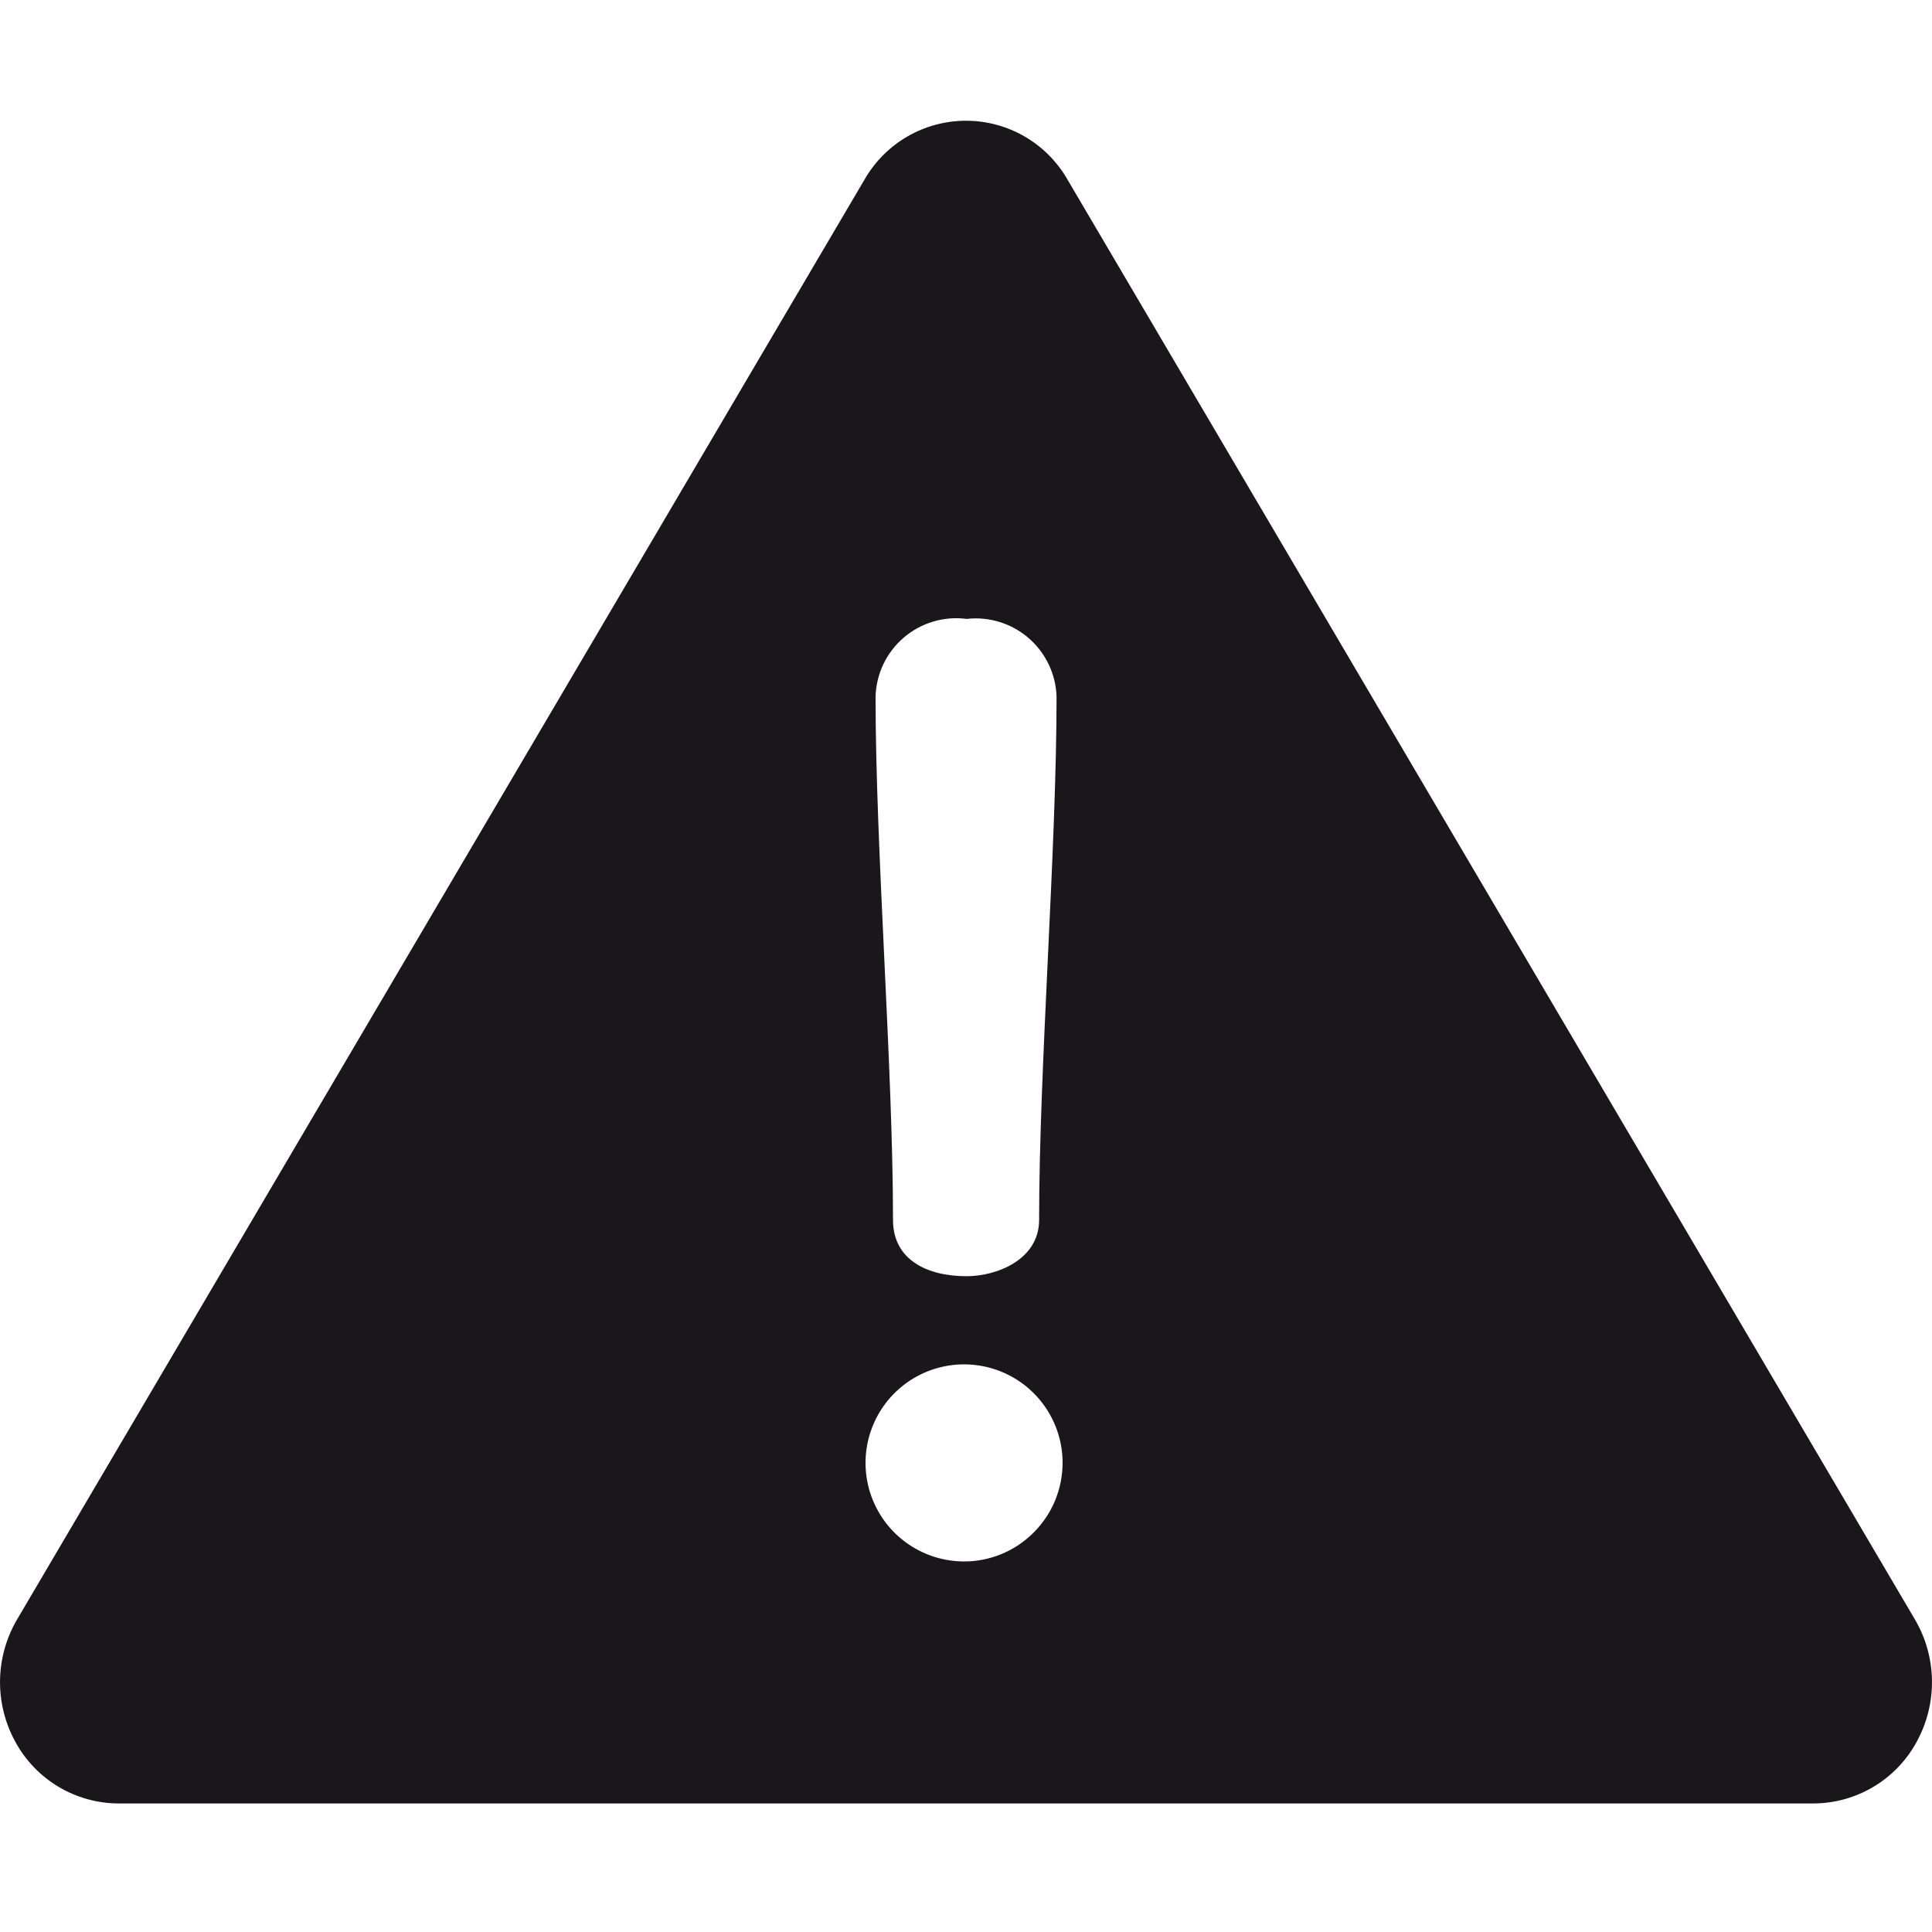
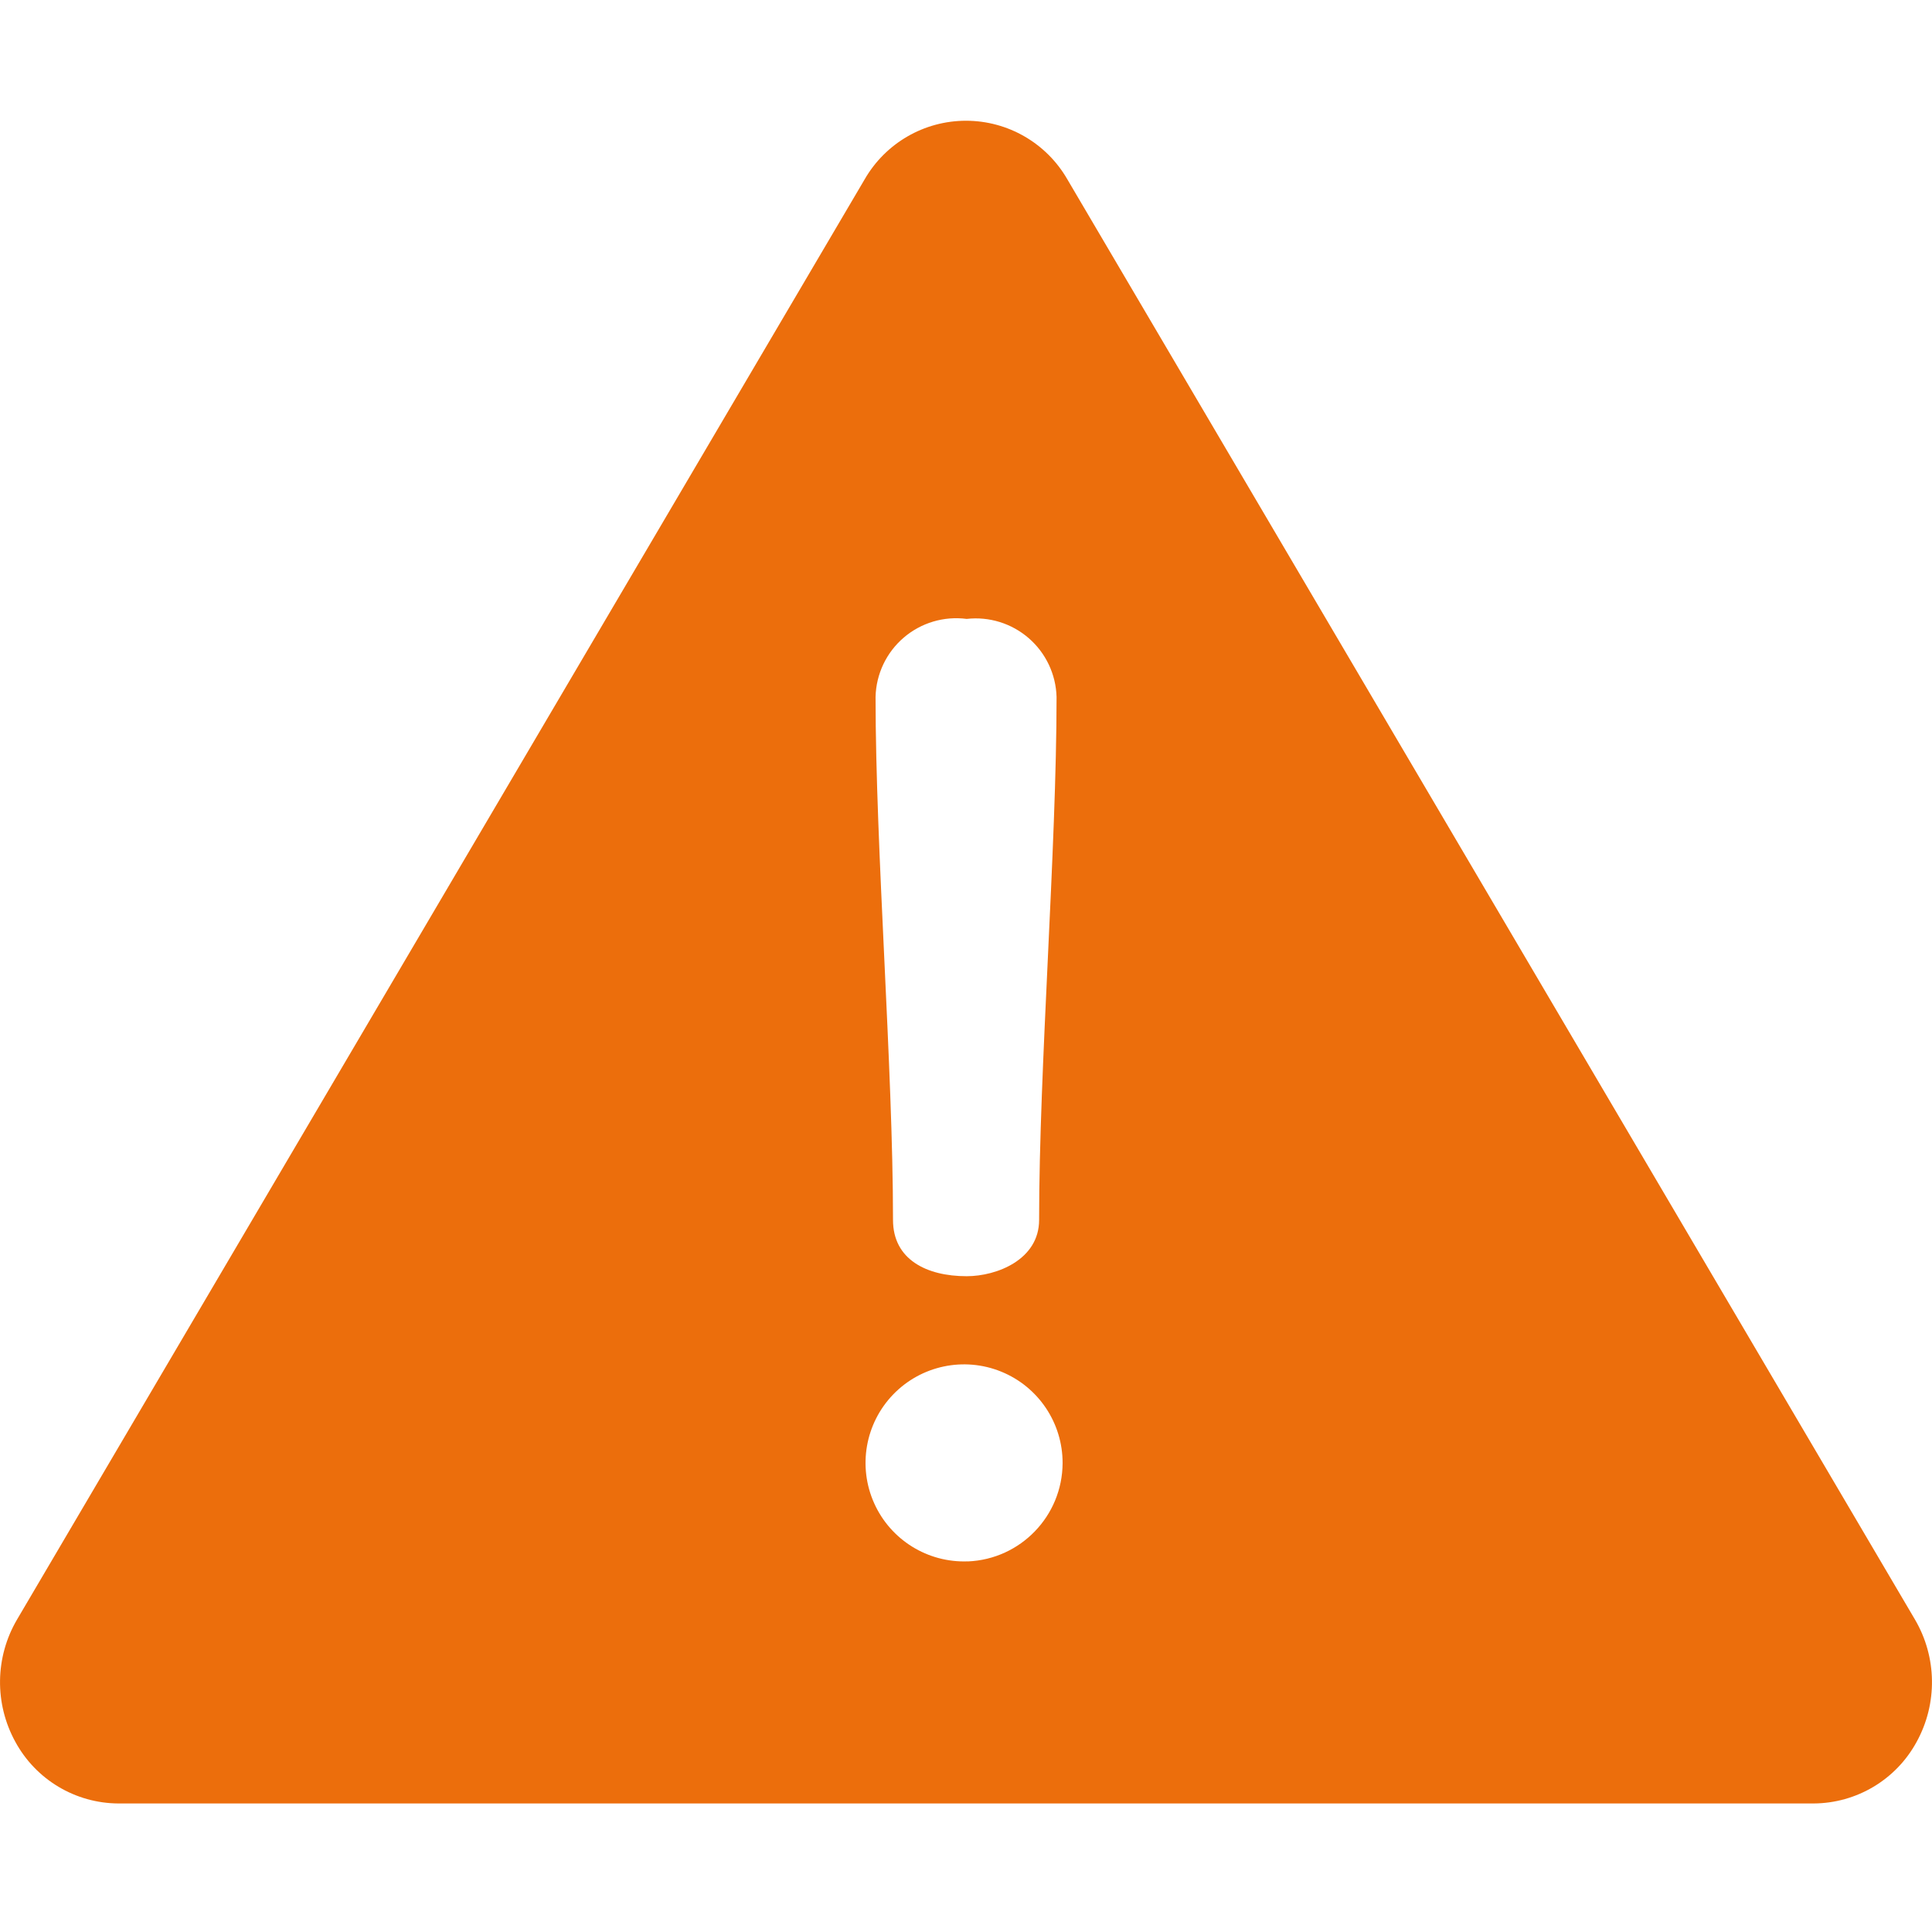
<svg xmlns="http://www.w3.org/2000/svg" width="32" height="32" viewBox="0 0 32 32">
  <defs>
-     <style>.a{fill:none;}.b{fill:#1a171b;}</style>
+     <style>.a{fill:none;}.b{fill:#EC6E0C;}</style>
  </defs>
  <g transform="translate(0 2)">
    <g transform="translate(0 0)">
      <path class="b" d="M31.718,63.19,17.679,39.336a1.937,1.937,0,0,0-3.358,0L.282,63.19a2.051,2.051,0,0,0-.028,2.025,1.953,1.953,0,0,0,1.707,1.021H30.039a1.953,1.953,0,0,0,1.707-1.021A2.051,2.051,0,0,0,31.718,63.19ZM16.011,46.616A1.339,1.339,0,0,1,17.5,47.908c0,2.52-.289,6.142-.289,8.663,0,.657-.7.932-1.2.932-.662,0-1.22-.275-1.22-.932,0-2.52-.289-6.142-.289-8.663A1.336,1.336,0,0,1,16.011,46.616Zm.021,15.61A1.632,1.632,0,1,1,17.6,60.6,1.637,1.637,0,0,1,16.031,62.227Z" transform="translate(0 -38.365)" />
    </g>
  </g>
</svg>
